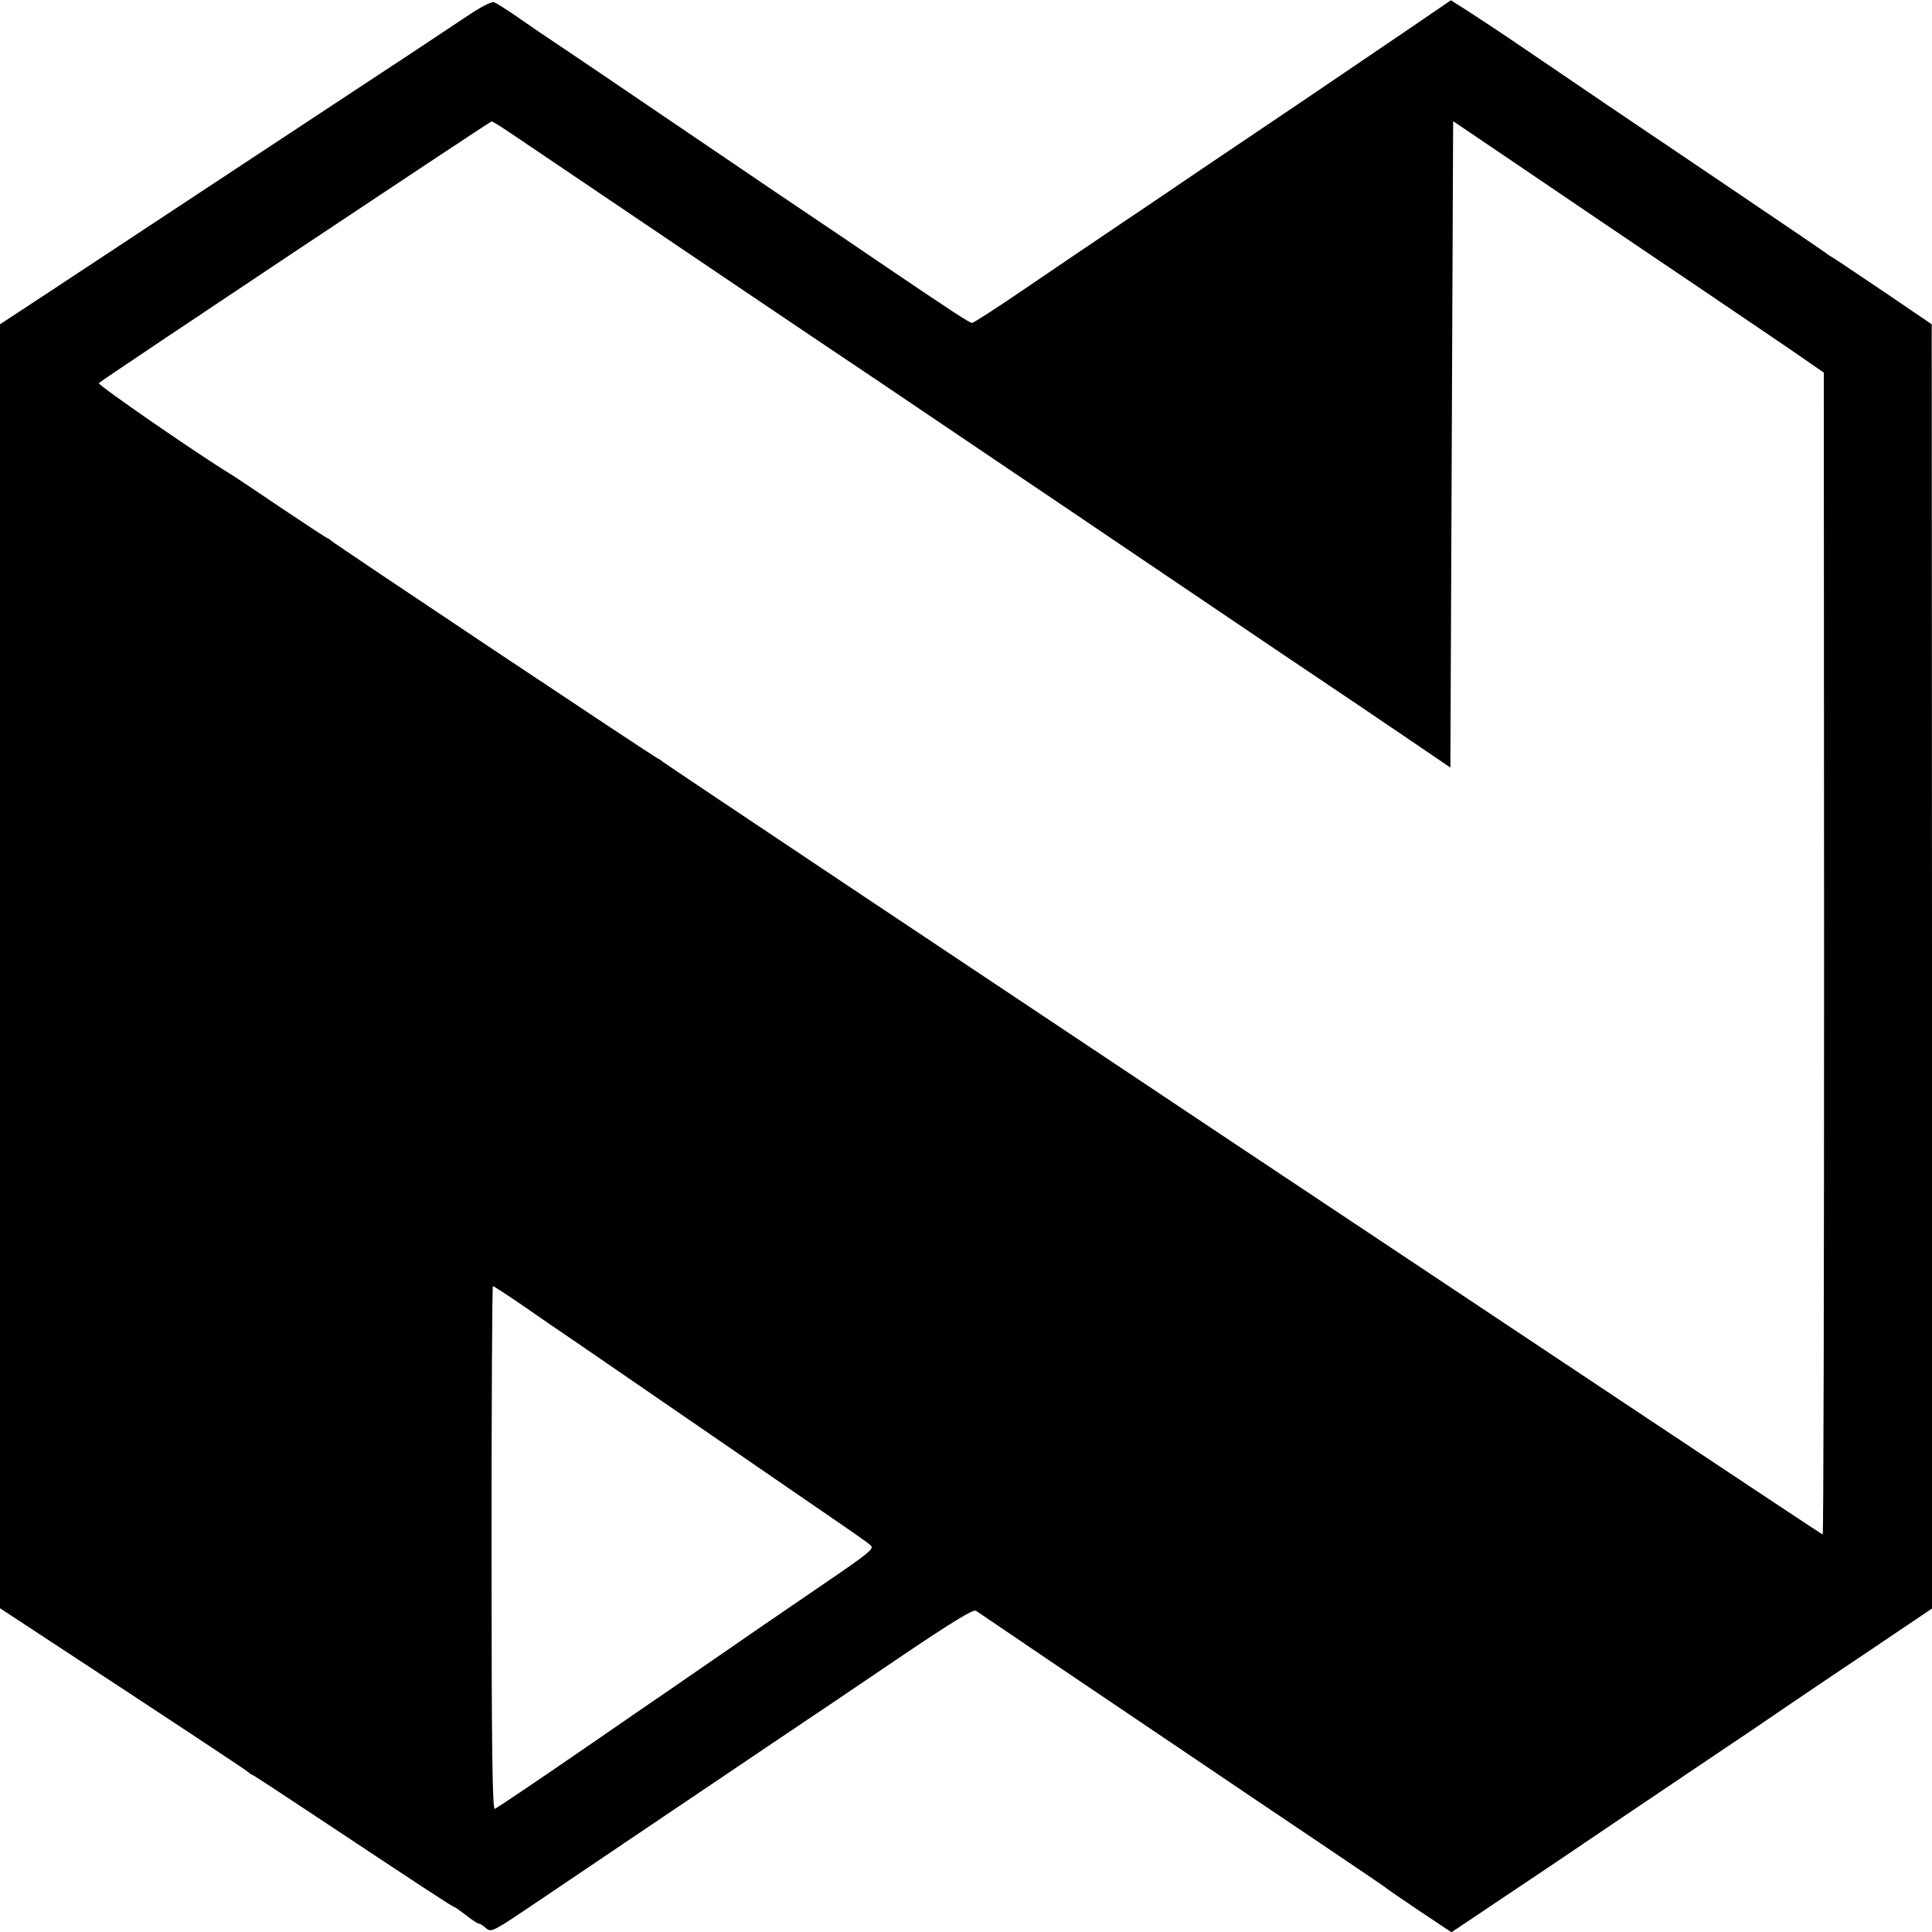
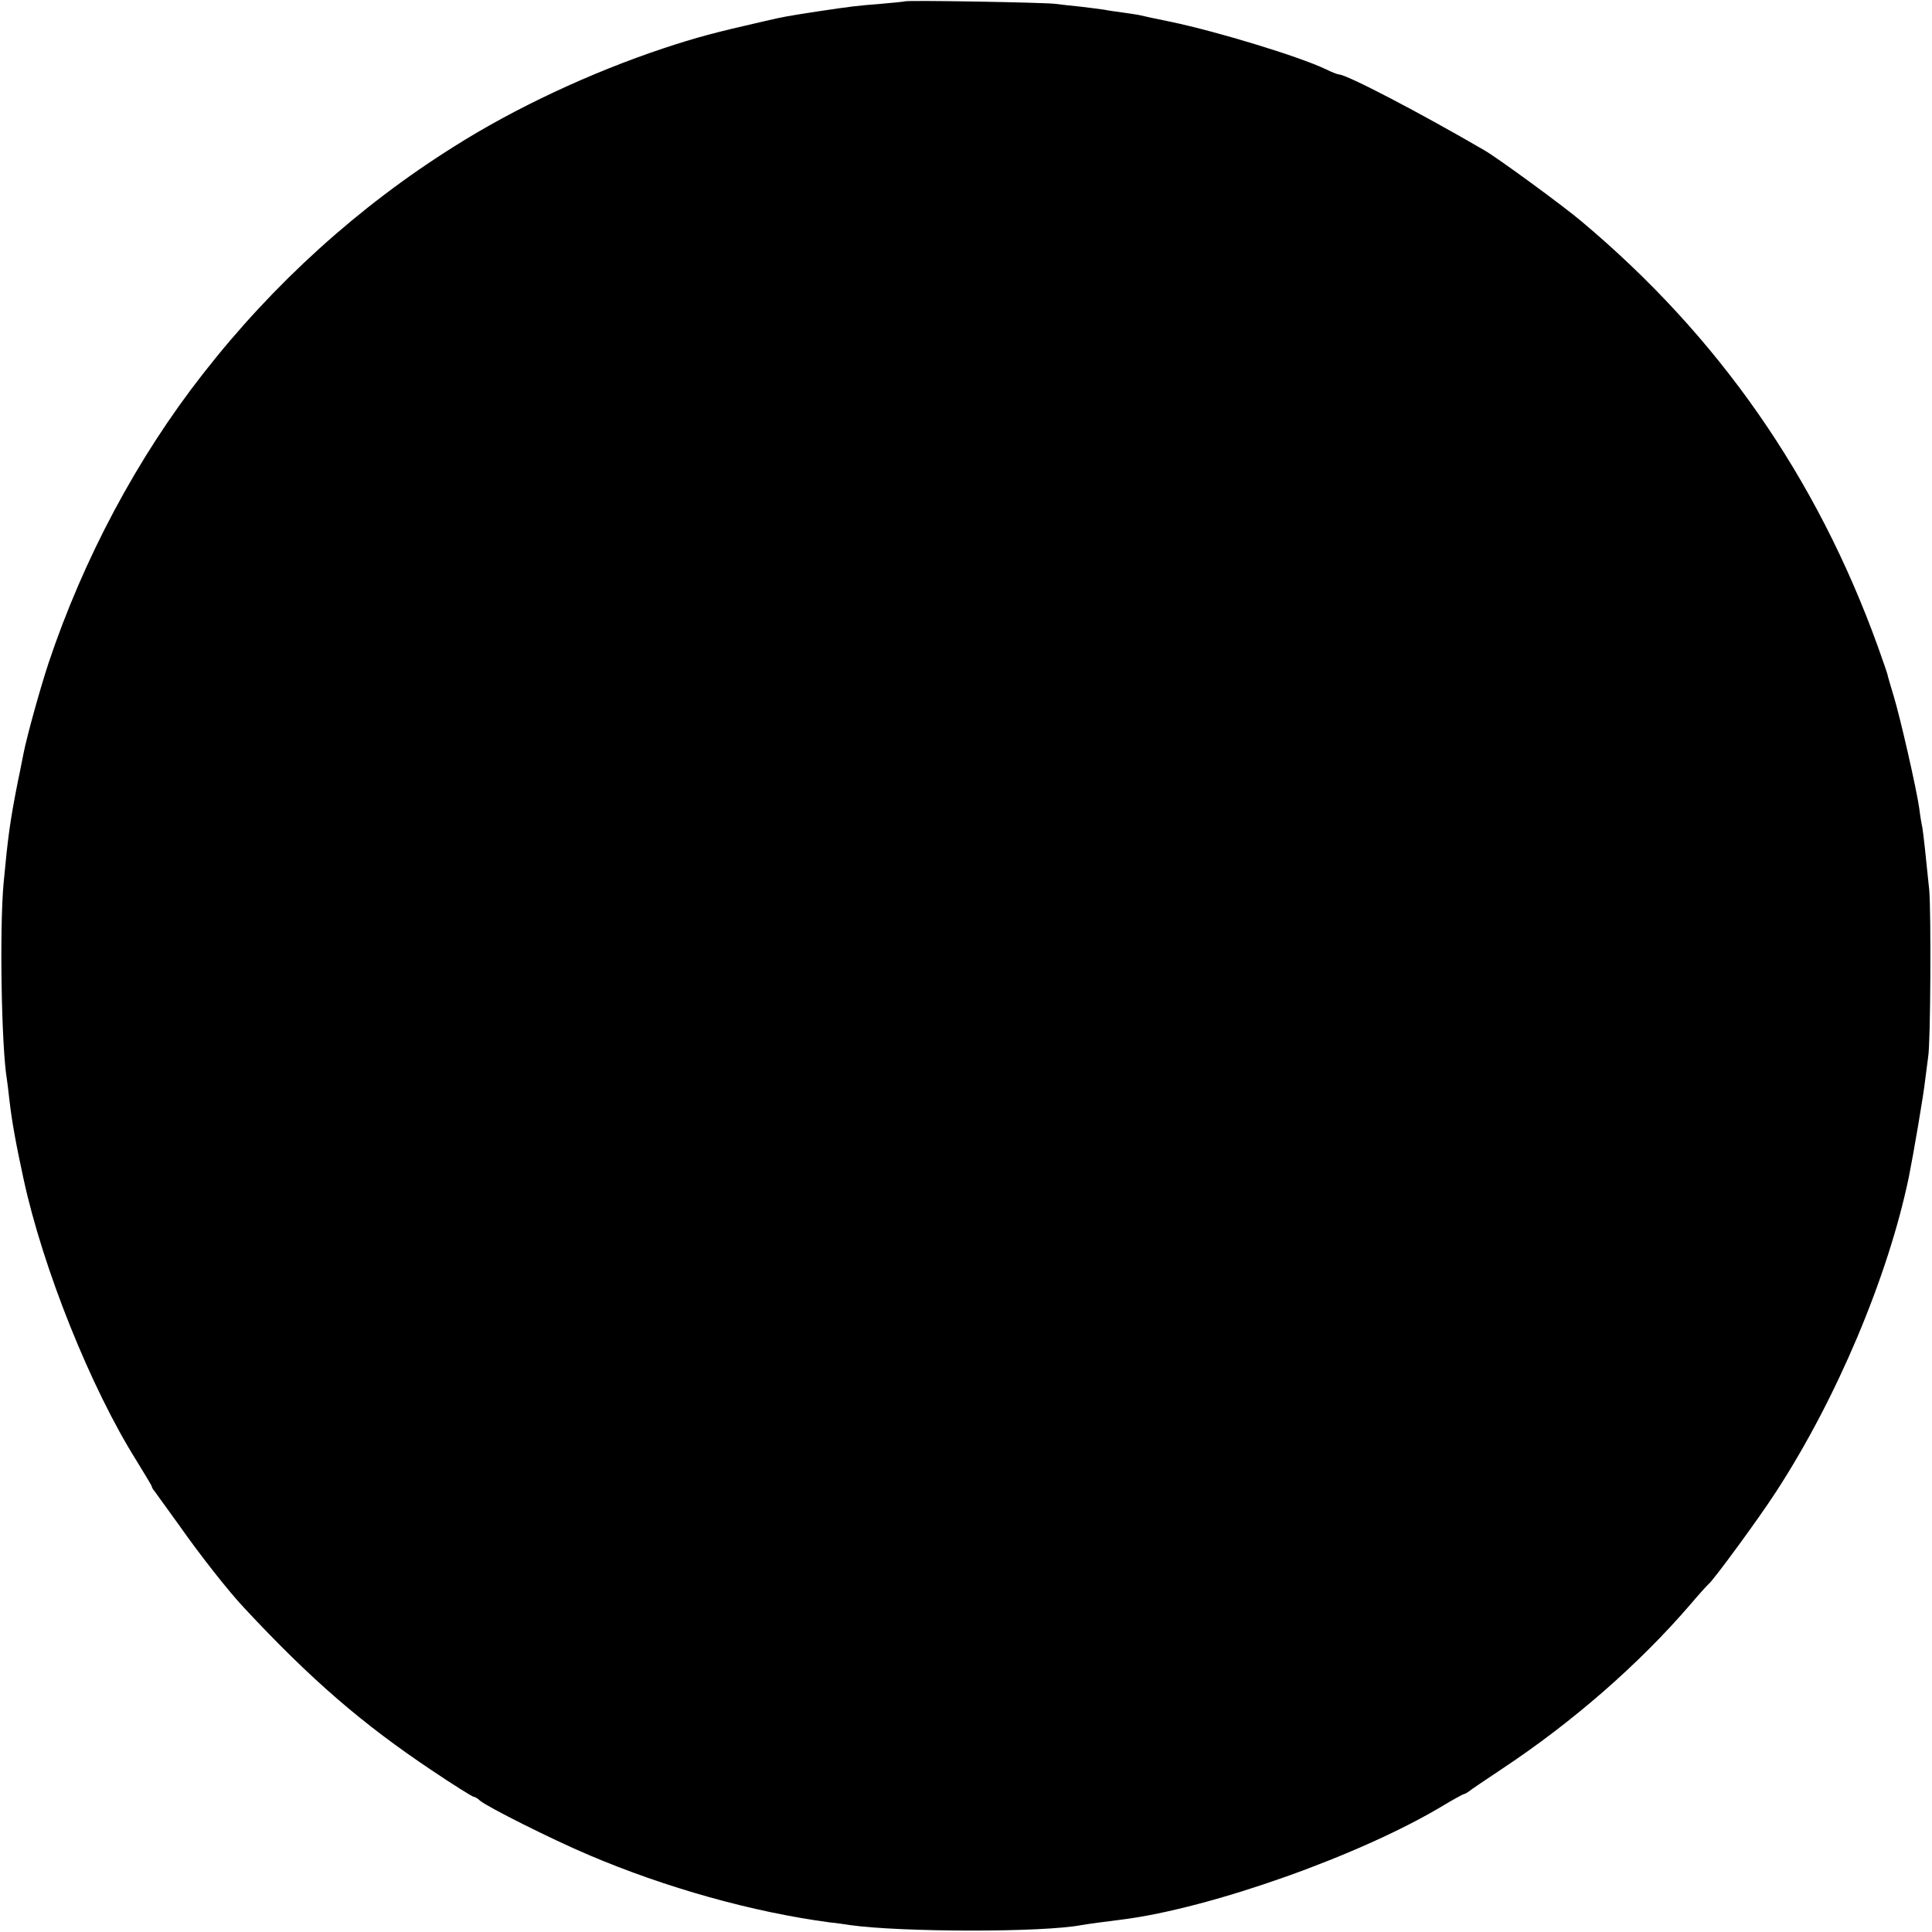
<svg xmlns="http://www.w3.org/2000/svg" version="1.0" width="700pt" height="700pt" viewBox="0 0 700 700" preserveAspectRatio="xMidYMid meet">
  <g transform="translate(0,700) scale(0.1,-0.1)" fill="#000000" stroke="none">
-     <path d="M1690 6940 c-47 -31 -184 -123 -305 -202 -121 -80 -402 -265 -625 -412 -223 -147 -485 -320 -582 -384 l-178 -117 0 -2326 0 -2326 128 -84 c459 -301 759 -499 769 -508 7 -6 14 -11 16 -11 3 0 114 -73 248 -162 389 -258 473 -313 484 -317 6 -2 26 -17 46 -32 20 -16 40 -29 45 -29 4 0 16 -8 26 -17 18 -16 27 -10 196 104 170 115 381 257 857 578 121 81 330 222 464 313 172 116 248 162 257 156 7 -5 143 -97 301 -204 158 -107 383 -258 498 -336 116 -79 316 -213 445 -300 129 -87 237 -160 240 -163 3 -3 58 -41 122 -84 l117 -78 88 59 c48 32 178 119 288 193 110 75 326 220 480 324 154 103 321 216 370 250 50 34 186 126 303 204 l212 143 0 2326 -1 2327 -169 115 c-94 63 -178 120 -187 125 -9 6 -22 13 -27 18 -20 14 -119 82 -371 252 -334 225 -551 372 -718 486 -76 52 -168 113 -204 136 l-66 42 -151 -103 c-83 -56 -263 -179 -401 -272 -137 -92 -302 -204 -365 -246 -63 -43 -187 -127 -275 -186 -88 -59 -244 -165 -347 -235 -102 -70 -191 -127 -196 -127 -9 0 -72 41 -317 207 -55 38 -233 158 -395 267 -162 110 -329 223 -370 251 -89 61 -466 316 -488 330 -9 6 -45 31 -81 56 -36 25 -73 48 -81 51 -9 3 -50 -18 -100 -52z m161 -423 c35 -24 177 -119 314 -212 138 -93 376 -254 530 -358 154 -104 377 -254 495 -333 202 -137 817 -551 850 -574 44 -30 312 -211 595 -402 176 -118 388 -261 470 -317 l150 -102 5 1171 5 1171 260 -176 c143 -97 414 -281 603 -408 189 -128 374 -253 412 -280 l68 -47 1 -2105 c0 -1158 -2 -2105 -5 -2105 -6 0 -4197 2792 -4204 2801 -3 3 -10 8 -15 10 -14 5 -1179 782 -1185 790 -3 3 -10 8 -15 10 -6 2 -84 54 -174 114 -90 61 -171 115 -180 120 -115 70 -479 321 -473 327 13 13 1417 948 1423 948 4 0 35 -19 70 -43z m47 -4250 c59 -41 152 -105 207 -142 55 -38 231 -159 390 -268 160 -110 340 -234 400 -275 219 -150 240 -165 257 -179 18 -16 18 -16 -292 -227 -52 -35 -160 -110 -240 -165 -80 -55 -181 -125 -225 -155 -44 -30 -152 -104 -240 -165 -191 -132 -346 -236 -362 -245 -9 -5 -12 210 -12 944 0 522 2 950 5 950 3 0 54 -33 112 -73z" />
+     <path d="M3278 6995 c-2 -1 -41 -5 -88 -9 -87 -7 -105 -9 -225 -27 -116 -18 -123 -19 -192 -35 -184 -42 -248 -59 -369 -99 -264 -88 -538 -216 -759 -356 -346 -217 -655 -497 -910 -824 -238 -304 -432 -668 -559 -1047 -31 -94 -79 -267 -91 -329 -3 -13 -11 -58 -20 -99 -29 -147 -36 -200 -52 -370 -15 -165 -8 -592 12 -711 2 -13 6 -46 9 -74 9 -78 23 -156 51 -285 70 -325 244 -759 410 -1023 30 -49 55 -90 55 -93 0 -3 4 -10 10 -17 5 -7 46 -64 91 -126 72 -103 179 -239 234 -297 243 -261 429 -421 682 -590 77 -52 145 -94 149 -94 4 0 15 -6 23 -14 27 -23 260 -140 392 -196 281 -120 597 -208 874 -245 22 -2 56 -7 75 -10 186 -26 698 -27 838 0 16 3 104 15 147 20 324 41 870 235 1167 415 37 22 70 40 73 40 3 0 11 5 18 10 7 6 62 43 122 83 253 168 492 376 678 592 33 39 63 72 67 75 17 13 181 236 245 335 219 336 406 779 481 1140 16 79 54 301 59 350 4 33 9 71 11 85 9 47 11 525 4 605 -13 130 -21 202 -25 227 -3 13 -8 43 -11 68 -9 67 -70 335 -94 412 -11 37 -21 70 -21 73 0 2 -16 49 -35 102 -222 615 -578 1125 -1074 1541 -66 56 -304 230 -351 257 -235 137 -500 275 -527 275 -4 0 -26 8 -48 19 -96 46 -391 136 -562 172 -54 11 -106 22 -117 25 -11 2 -38 6 -60 9 -22 3 -51 7 -65 10 -13 2 -52 7 -86 11 -33 3 -74 8 -90 10 -32 5 -540 14 -546 9z" />
  </g>
</svg>
